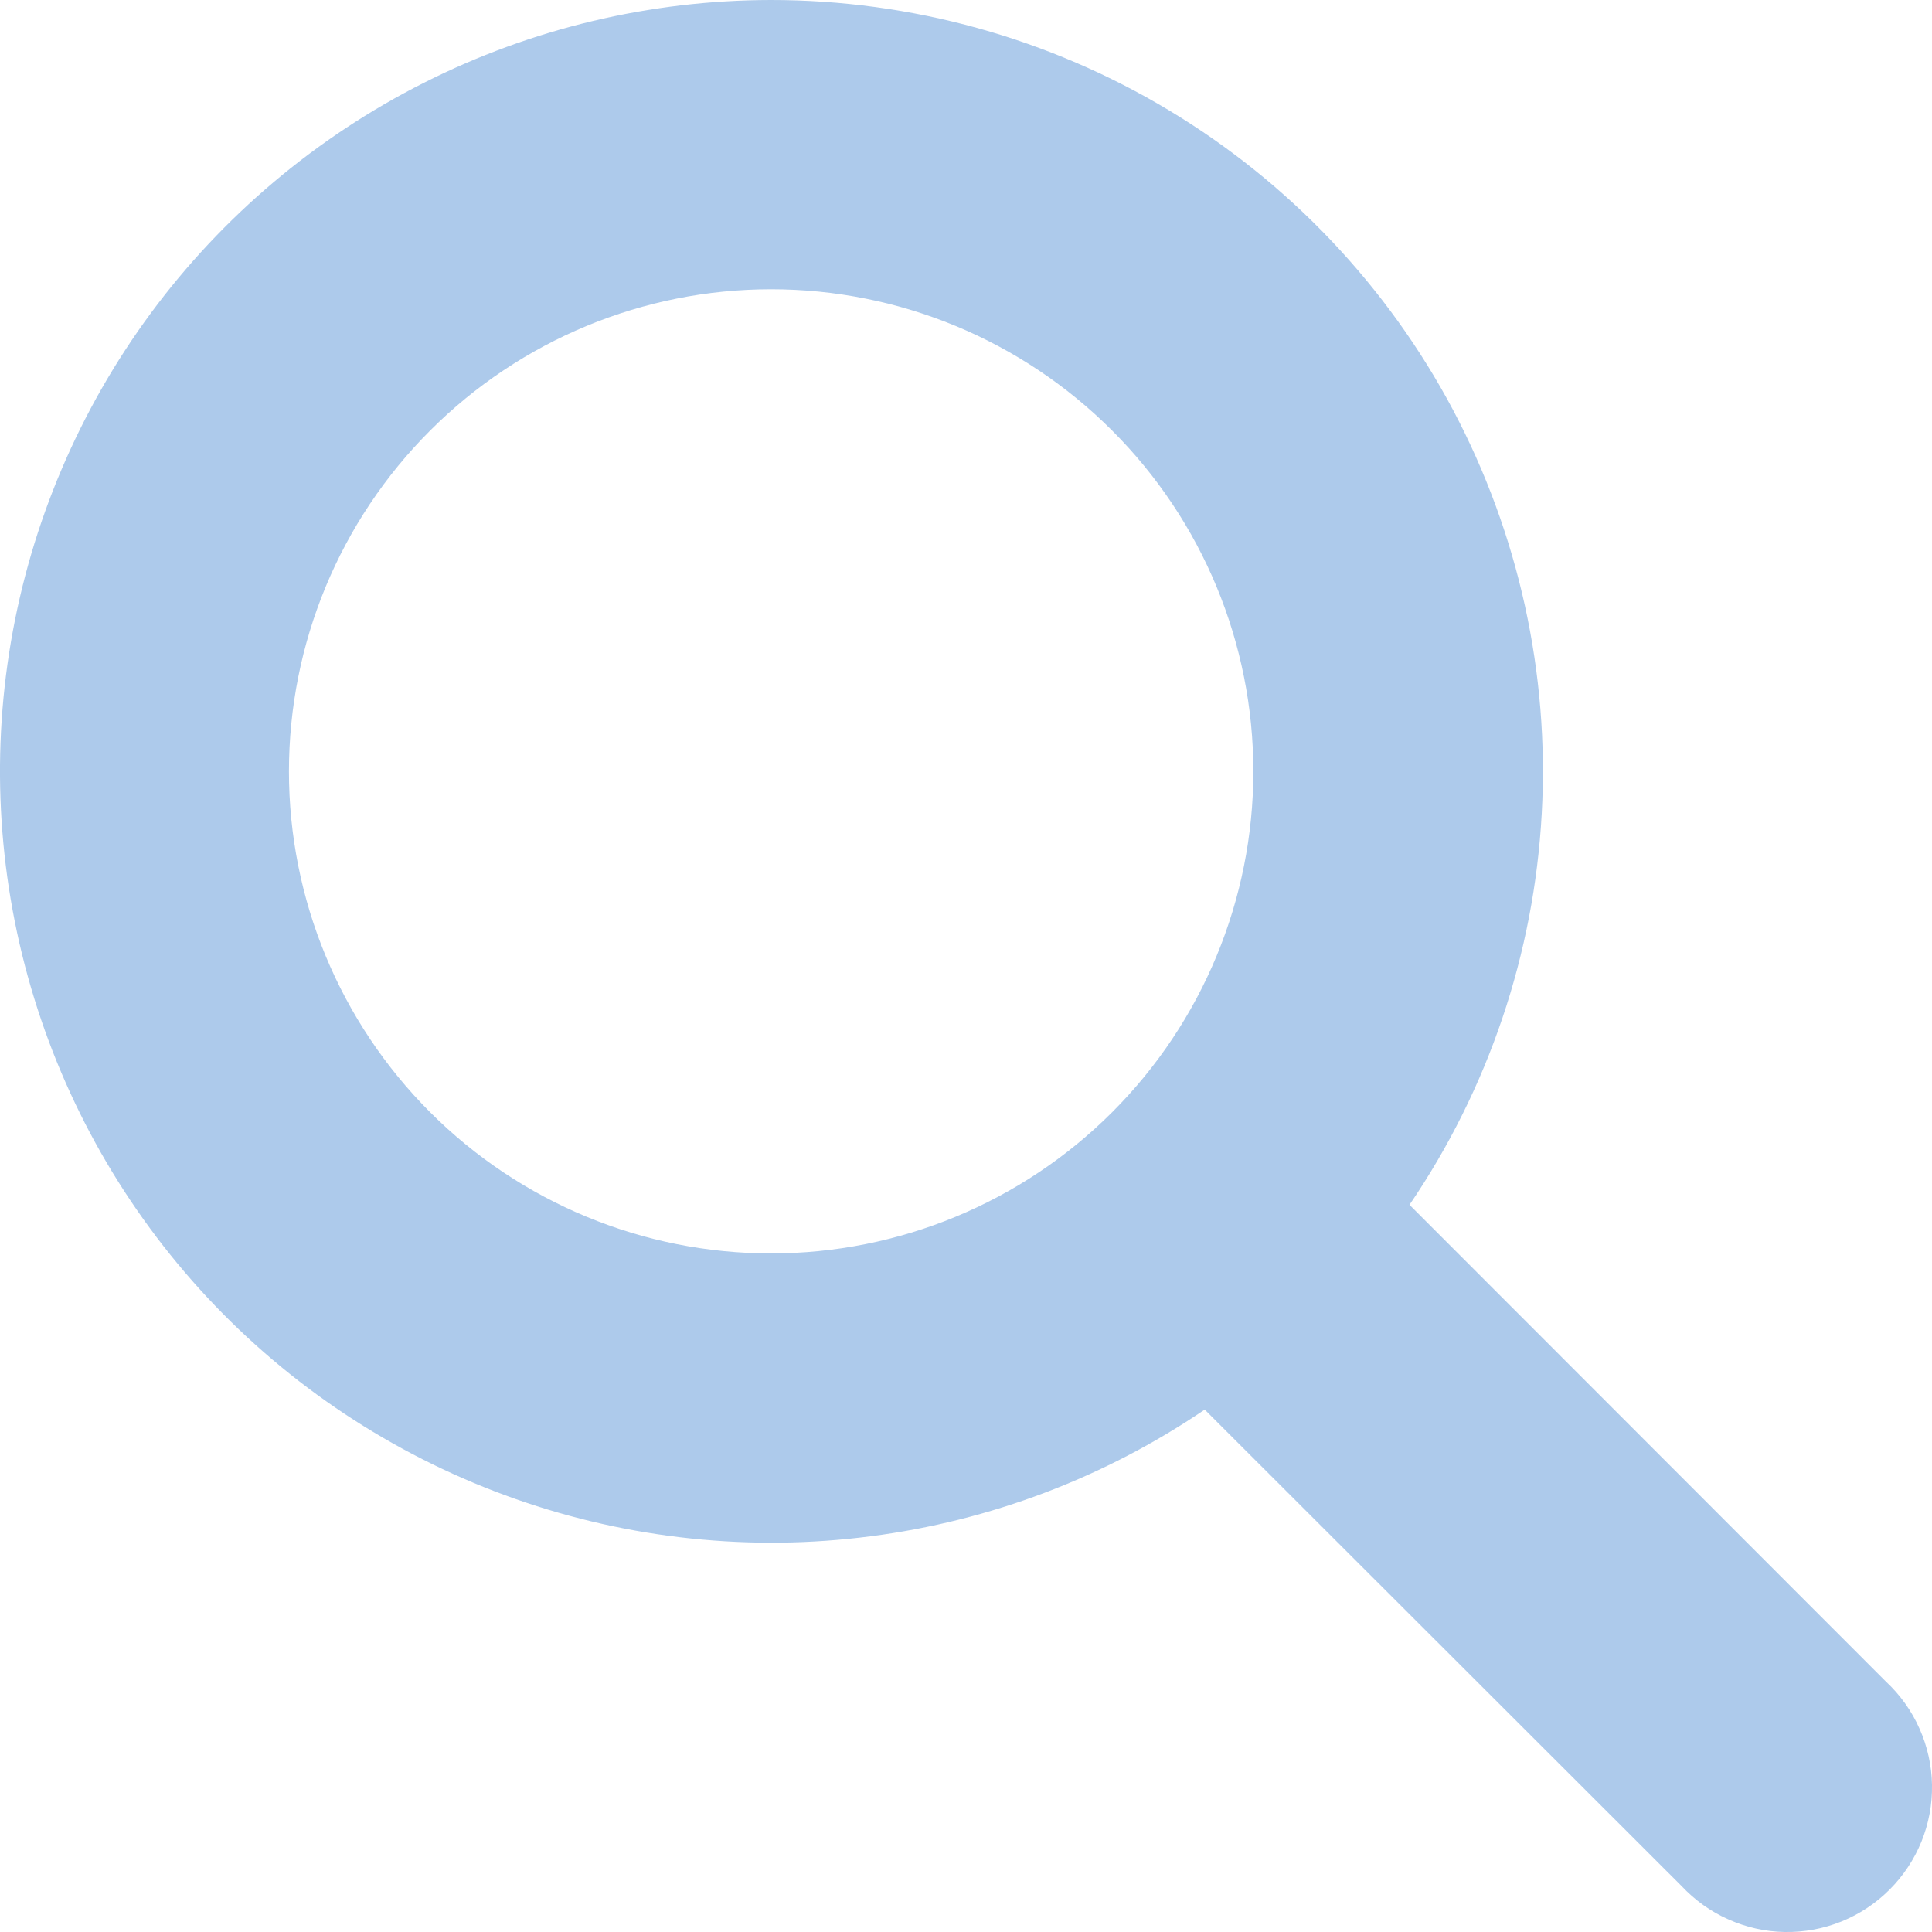
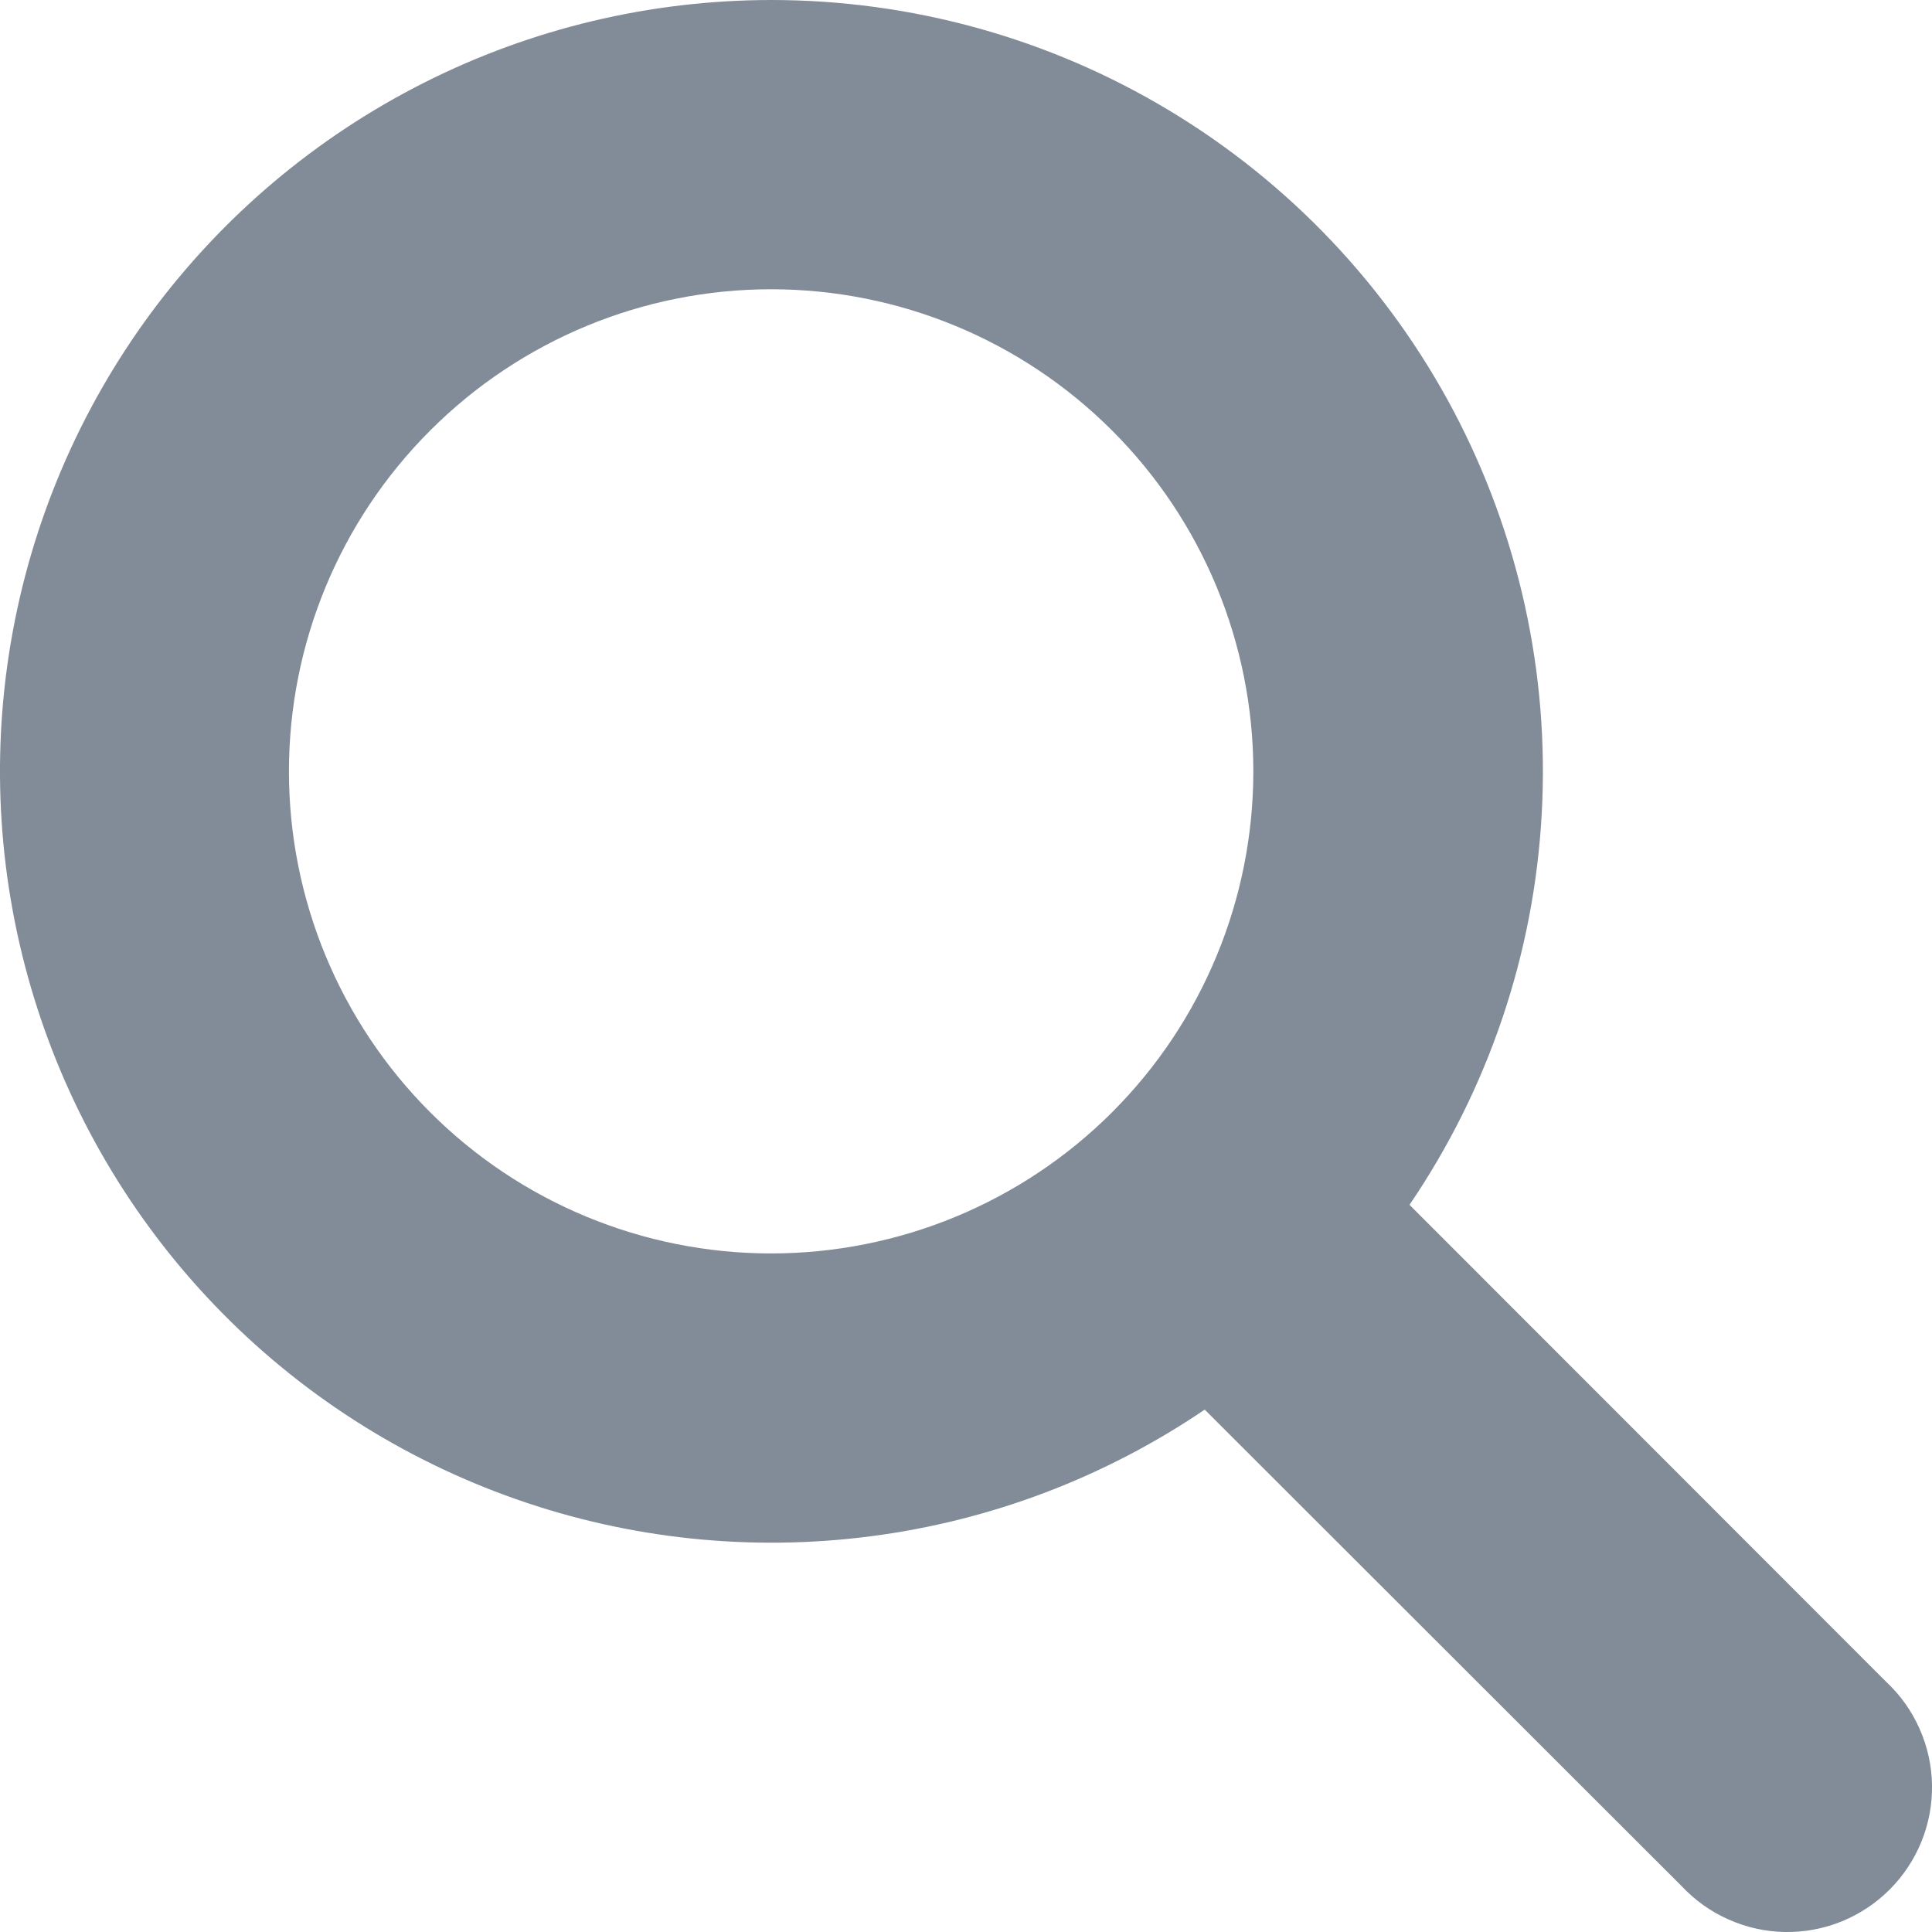
<svg xmlns="http://www.w3.org/2000/svg" width="18" height="18" viewBox="0 0 18 18" fill="none">
-   <path id="pesquisar" d="M7.184 4.73152e-07C6.06 0.001 4.951 0.265 3.948 0.772C2.944 1.279 2.073 2.014 1.405 2.918C0.737 3.823 0.291 4.871 0.102 5.979C-0.087 7.087 -0.013 8.224 0.318 9.299C0.648 10.373 1.226 11.355 2.005 12.166C2.784 12.977 3.743 13.593 4.804 13.966C5.864 14.339 6.998 14.458 8.113 14.313C9.228 14.169 10.293 13.765 11.224 13.133L15.666 17.571C15.79 17.703 15.938 17.81 16.104 17.883C16.269 17.957 16.448 17.997 16.628 18C16.809 18.003 16.989 17.97 17.157 17.902C17.325 17.834 17.477 17.733 17.605 17.605C17.733 17.477 17.834 17.325 17.902 17.157C17.97 16.989 18.003 16.81 18 16.629C17.997 16.448 17.957 16.269 17.883 16.104C17.81 15.939 17.703 15.79 17.571 15.667L13.132 11.225C13.867 10.145 14.293 8.885 14.364 7.58C14.436 6.276 14.15 4.977 13.539 3.822C12.927 2.668 12.012 1.702 10.893 1.029C9.773 0.355 8.491 -0 7.184 4.73152e-07ZM2.692 7.187C2.692 5.995 3.165 4.853 4.008 4.011C4.85 3.168 5.993 2.695 7.184 2.695C8.376 2.695 9.518 3.168 10.361 4.011C11.204 4.853 11.677 5.995 11.677 7.187C11.677 8.378 11.204 9.52 10.361 10.363C9.518 11.205 8.376 11.678 7.184 11.678C5.993 11.678 4.85 11.205 4.008 10.363C3.165 9.52 2.692 8.378 2.692 7.187Z" fill="#ADCAEB" />
+   <path id="pesquisar" d="M7.184 4.73152e-07C6.06 0.001 4.951 0.265 3.948 0.772C2.944 1.279 2.073 2.014 1.405 2.918C0.737 3.823 0.291 4.871 0.102 5.979C-0.087 7.087 -0.013 8.224 0.318 9.299C0.648 10.373 1.226 11.355 2.005 12.166C2.784 12.977 3.743 13.593 4.804 13.966C5.864 14.339 6.998 14.458 8.113 14.313C9.228 14.169 10.293 13.765 11.224 13.133L15.666 17.571C15.79 17.703 15.938 17.81 16.104 17.883C16.269 17.957 16.448 17.997 16.628 18C16.809 18.003 16.989 17.97 17.157 17.902C17.325 17.834 17.477 17.733 17.605 17.605C17.733 17.477 17.834 17.325 17.902 17.157C17.97 16.989 18.003 16.81 18 16.629C17.997 16.448 17.957 16.269 17.883 16.104C17.81 15.939 17.703 15.79 17.571 15.667L13.132 11.225C13.867 10.145 14.293 8.885 14.364 7.58C14.436 6.276 14.15 4.977 13.539 3.822C12.927 2.668 12.012 1.702 10.893 1.029C9.773 0.355 8.491 -0 7.184 4.73152e-07ZM2.692 7.187C2.692 5.995 3.165 4.853 4.008 4.011C4.85 3.168 5.993 2.695 7.184 2.695C8.376 2.695 9.518 3.168 10.361 4.011C11.204 4.853 11.677 5.995 11.677 7.187C11.677 8.378 11.204 9.52 10.361 10.363C9.518 11.205 8.376 11.678 7.184 11.678C5.993 11.678 4.85 11.205 4.008 10.363C3.165 9.52 2.692 8.378 2.692 7.187Z" fill="#818C98" />
</svg>
